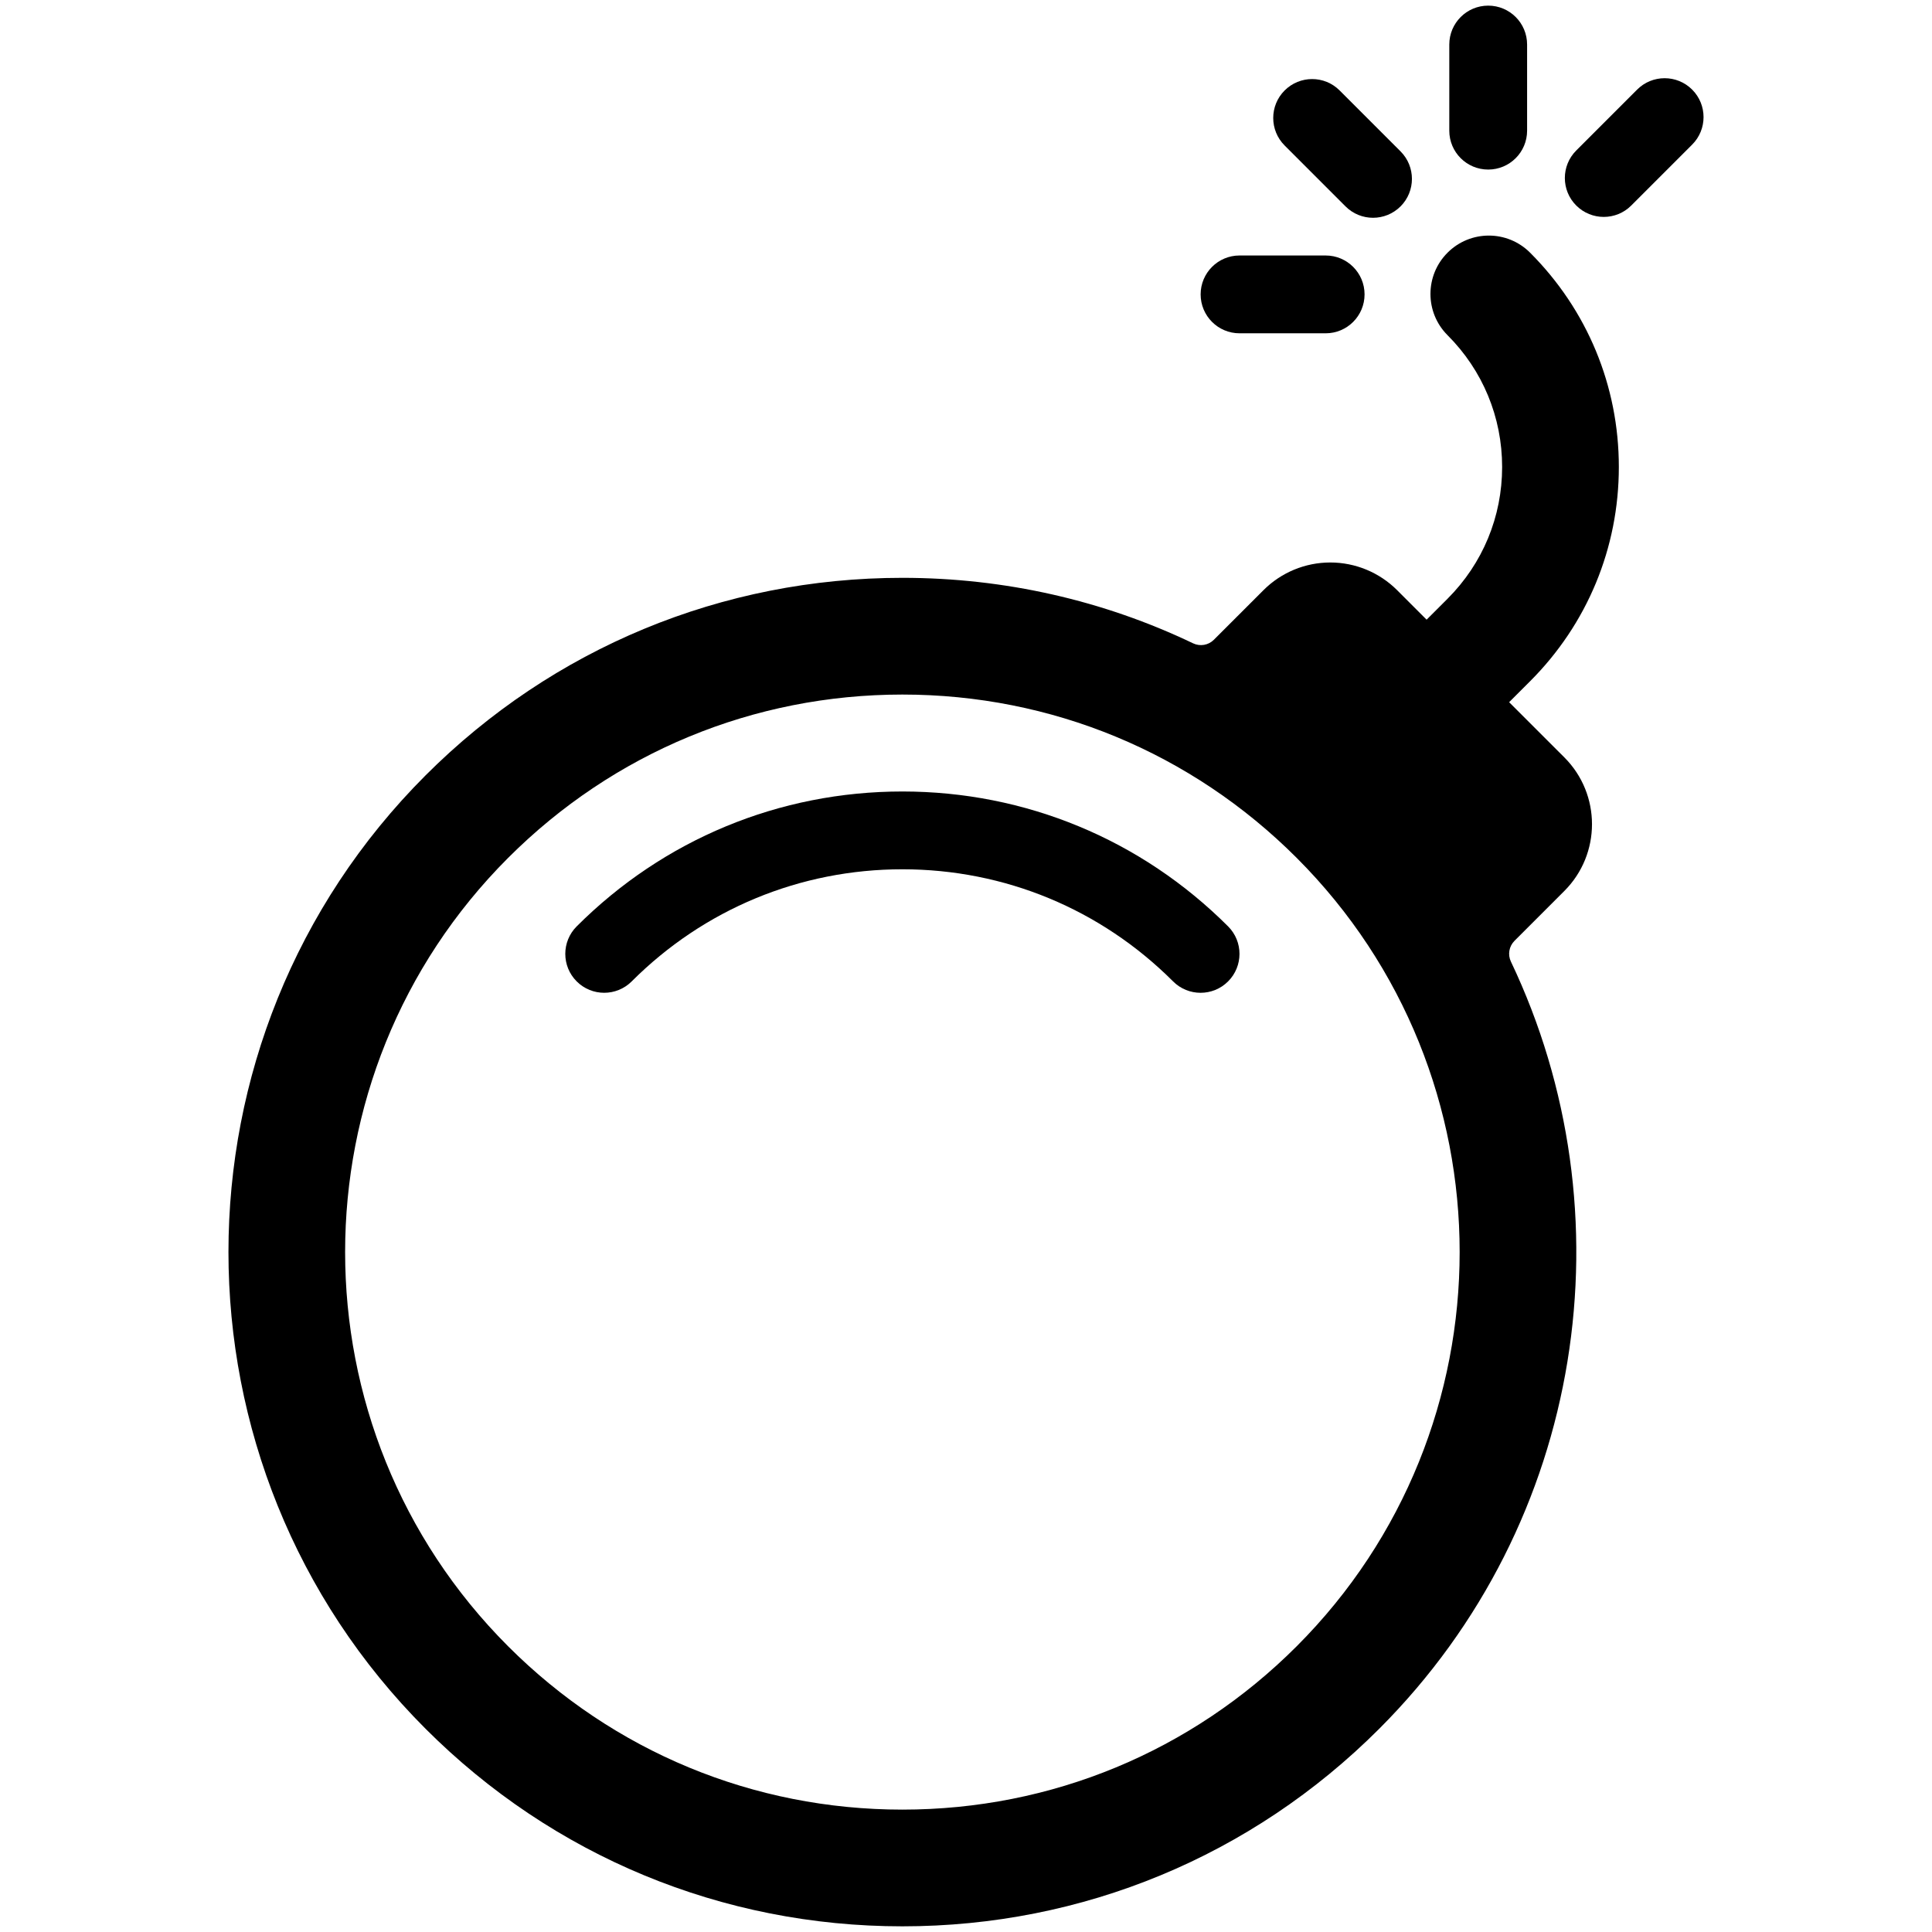
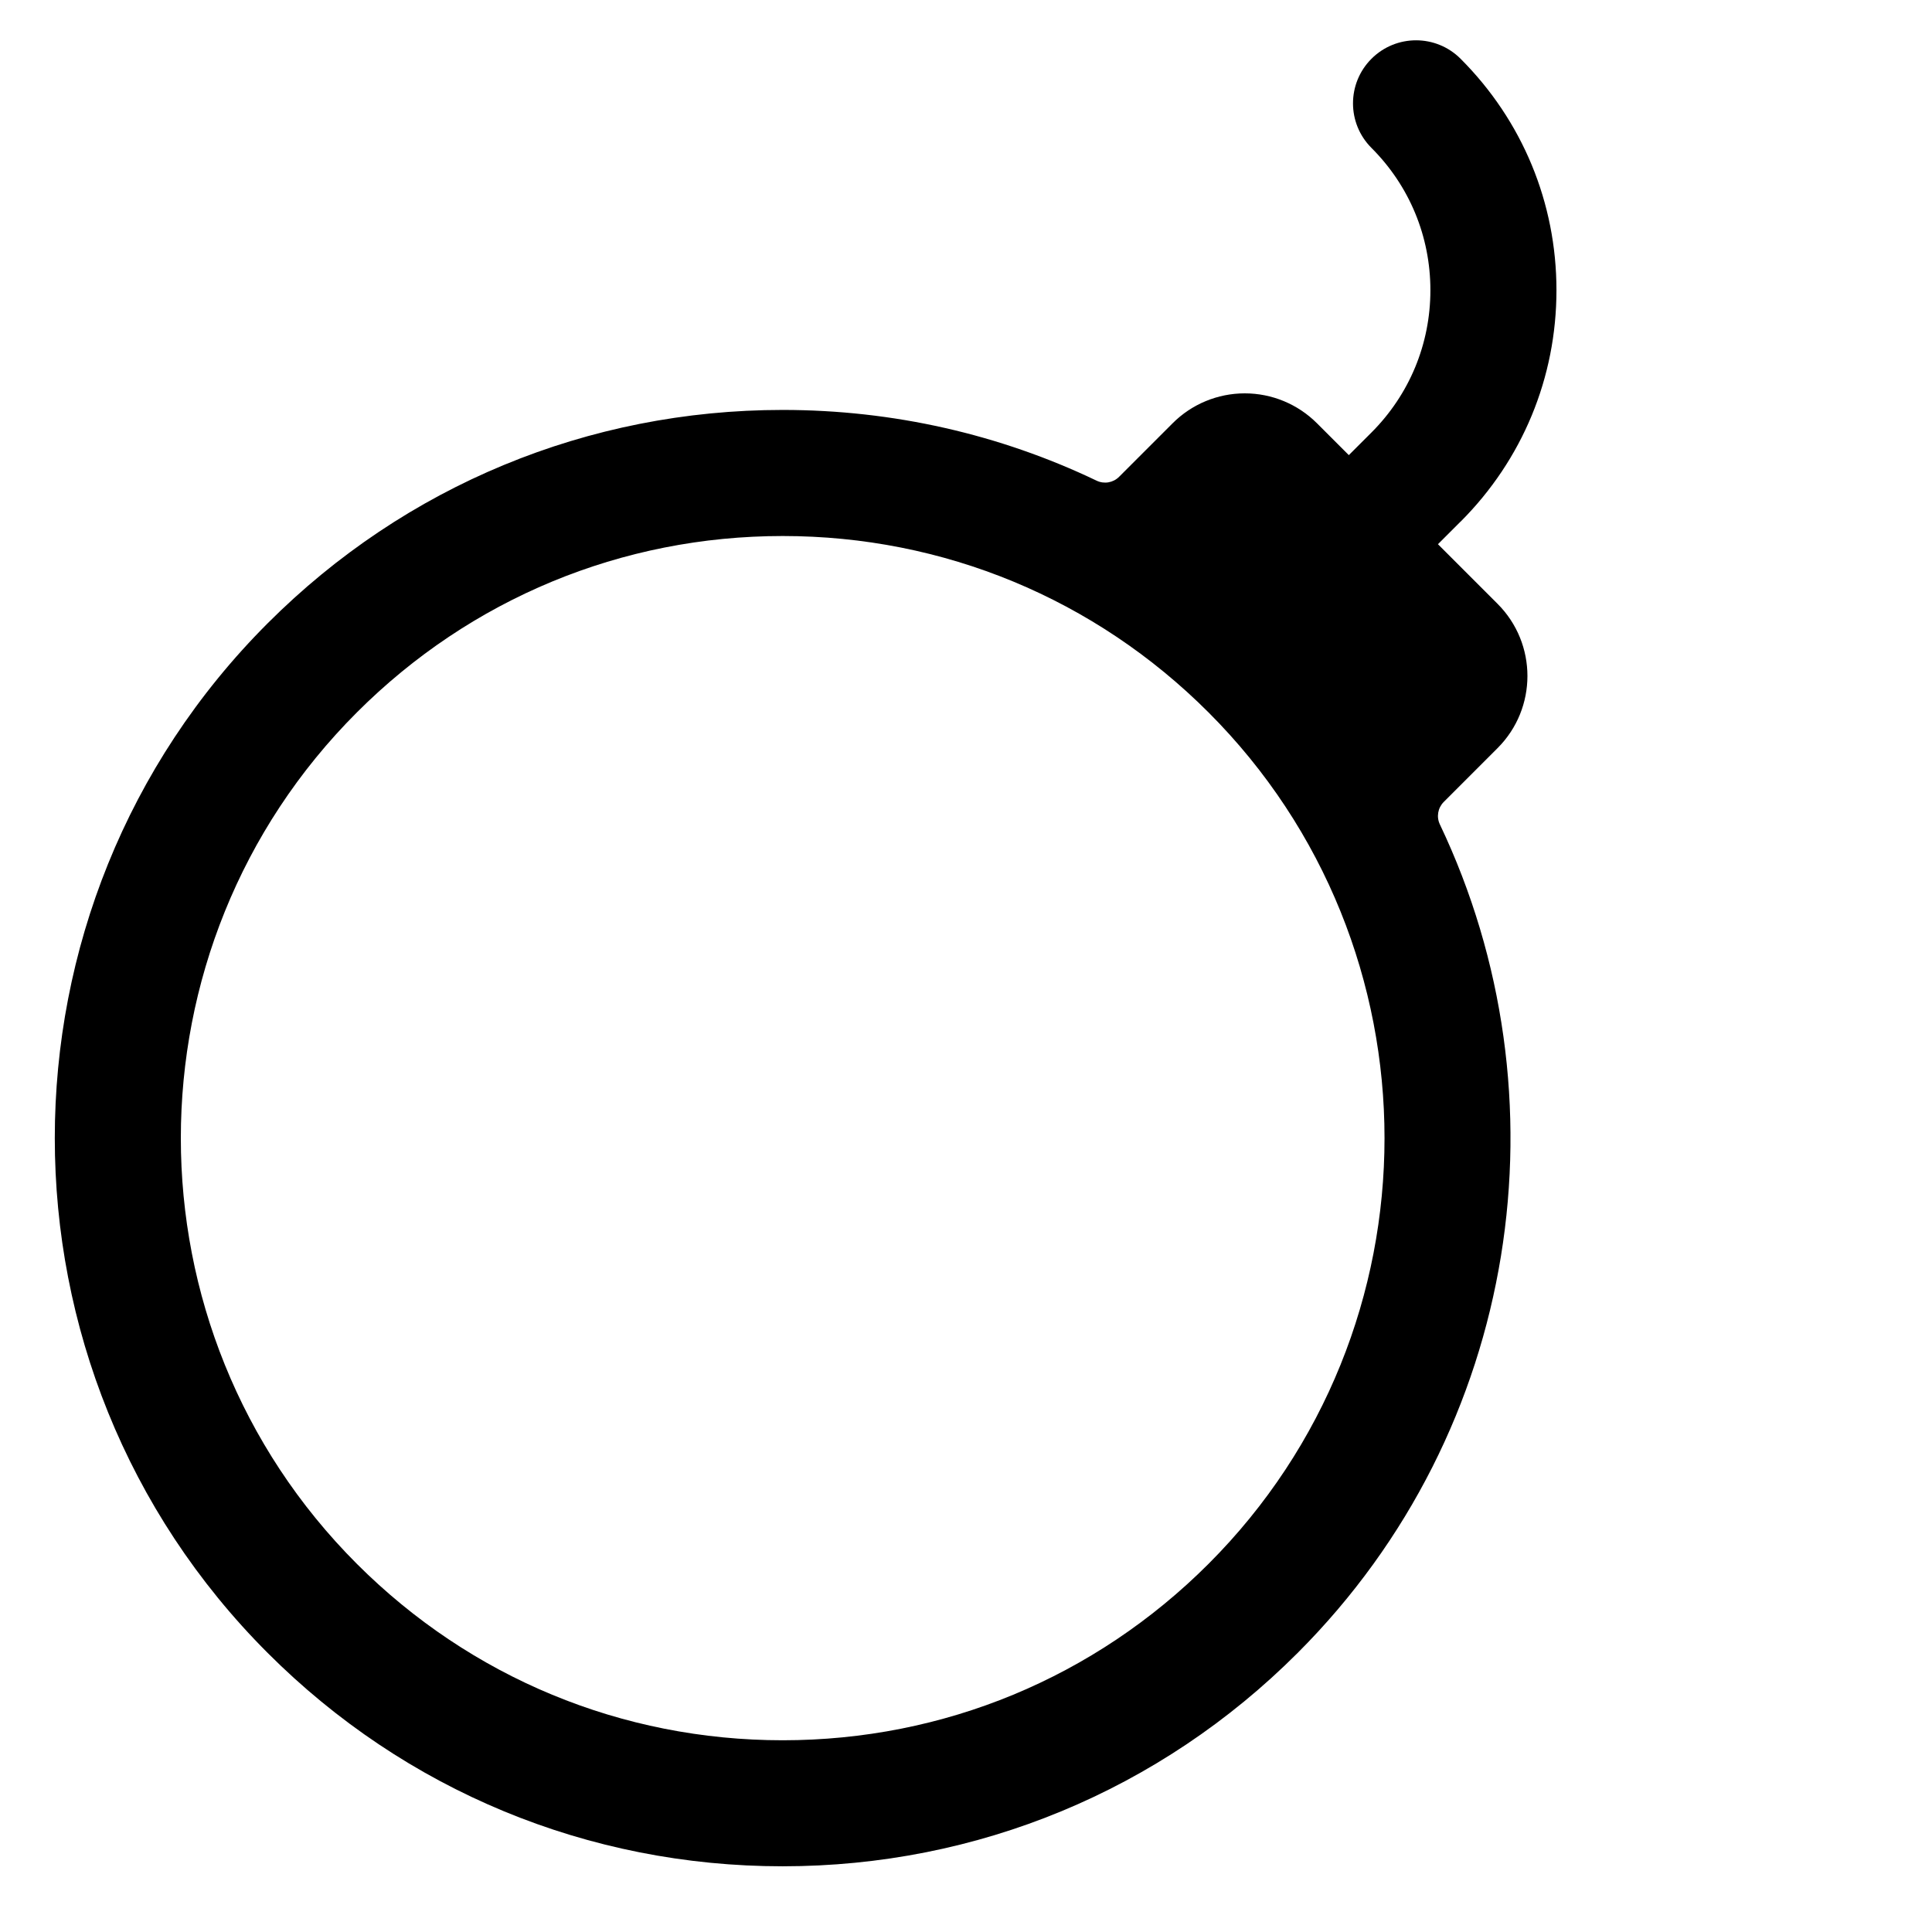
- <svg xmlns="http://www.w3.org/2000/svg" fill="#000000" viewBox="796 796 200 200">
-   <path d="M889.414,877.934C889.413,877.934,889.414,877.934,889.414,877.934c-12.737,0-24.711,4.96-33.716,13.965 c-1.572,1.573-1.572,4.122,0,5.694c1.572,1.573,4.123,1.573,5.696,0c7.484-7.483,17.435-11.605,28.02-11.605 c10.584,0,20.538,4.123,28.023,11.606c0.786,0.787,1.817,1.181,2.847,1.18c1.031,0,2.062-0.393,2.848-1.18 c1.573-1.573,1.573-4.122,0-5.695C914.126,882.894,902.15,877.934,889.414,877.934z" />
-   <path d="M954.393,866.523c5.926-5.926,9.189-13.804,9.189-22.183c0-8.379-3.264-16.257-9.188-22.183 c-2.358-2.36-6.184-2.359-8.543,0c-2.36,2.359-2.36,6.184-0.002,8.543c3.644,3.644,5.651,8.488,5.651,13.641 c0,5.151-2.007,9.995-5.649,13.639l-2.168,2.167c0,0-0.001,0.001-0.001,0.001l-3.055-3.056c-1.835-1.834-4.322-2.864-6.916-2.864 s-5.081,1.03-6.914,2.864l-5.136,5.135c-0.566,0.568-1.431,0.716-2.155,0.369c-9.275-4.438-19.503-6.779-30.09-6.779 c-18.644,0-36.172,7.26-49.356,20.443c-27.214,27.215-27.214,71.495,0,98.708c13.184,13.185,30.711,20.445,49.355,20.445 c18.643,0,36.173-7.261,49.355-20.445c21.443-21.443,25.988-53.483,13.64-79.421c-0.346-0.723-0.197-1.585,0.37-2.153l5.16-5.161 c3.817-3.819,3.817-10.01,0-13.829l-5.715-5.714c0.001,0,0.001,0,0.001-0.001L954.393,866.523z M930.227,966.427 c-10.901,10.9-25.396,16.904-40.812,16.904c-15.416,0-29.91-6.004-40.811-16.904c-22.503-22.504-22.503-59.12,0-81.623 c10.902-10.9,25.396-16.904,40.813-16.904s29.911,6.003,40.812,16.904C952.728,907.307,952.728,943.922,930.227,966.427z" />
-   <path d="M935.287,817.365c0.785,0.786,1.817,1.18,2.848,1.18c1.029,0,2.061-0.393,2.848-1.179c1.573-1.572,1.573-4.123,0-5.696 l-6.304-6.305c-1.57-1.574-4.122-1.573-5.695,0c-1.573,1.573-1.573,4.122,0,5.696L935.287,817.365z" />
-   <path d="M924.316,830.503h8.915c2.225,0,4.028-1.803,4.028-4.028c0-2.224-1.804-4.027-4.028-4.027h-8.915 c-2.225,0-4.027,1.804-4.027,4.027C920.289,828.7,922.092,830.503,924.316,830.503z" />
-   <path d="M950.058,813.553c2.226,0,4.027-1.804,4.027-4.027v-8.915c0-2.225-1.802-4.028-4.027-4.028s-4.028,1.803-4.028,4.028v8.915 C946.029,811.749,947.832,813.553,950.058,813.553z" />
-   <path d="M971.171,805.275c-1.573-1.572-4.124-1.572-5.695,0l-6.304,6.305c-1.573,1.572-1.573,4.122,0,5.695 c0.787,0.786,1.817,1.18,2.848,1.18s2.063-0.394,2.847-1.18l6.304-6.305C972.744,809.398,972.744,806.848,971.171,805.275z" />
+ <svg xmlns="http://www.w3.org/2000/svg" viewBox="0 0 100 100">
+   <path id="id" d="m 75.6 27 c 3.2 -3.2 4.962 -7.454 4.962 -11.979 c 0 -4.525 -1.763 -8.779 -4.962 -11.979 c -1.273 -1.274 -3.339 -1.274 -4.613 0 c -1.274 1.274 -1.274 3.339 -0.001 4.613 c 1.968 1.968 3.051 4.583 3.051 7.366 c 0 2.781 -1.084 5.397 -3.05 7.365 l -1.171 1.17 c 0 0 -0.001 0.001 -0.001 0.001 l -1.65 -1.65 c -0.991 -0.99 -2.334 -1.547 -3.735 -1.547 s -2.744 0.556 -3.734 1.547 l -2.773 2.773 c -0.306 0.307 -0.773 0.387 -1.164 0.199 c -5.008 -2.397 -10.532 -3.661 -16.249 -3.661 c -10.068 0 -19.533 3.92 -26.652 11.039 c -14.696 14.696 -14.696 38.607 0 53.302 c 7.119 7.12 16.584 11.04 26.652 11.04 c 10.067 0 19.533 -3.921 26.652 -11.04 c 11.579 -11.579 14.034 -28.881 7.366 -42.887 c -0.187 -0.39 -0.106 -0.856 0.2 -1.163 l 2.786 -2.787 c 2.061 -2.062 2.061 -5.405 0 -7.468 l -3.086 -3.086 c 0.001 0 0.001 0 0.001 -0.001 l 1.17 -1.17 z m -13.05 53.948 c -5.886 5.886 -13.714 9.128 -22.038 9.128 c -8.325 0 -16.151 -3.242 -22.038 -9.128 c -12.152 -12.152 -12.152 -31.925 0 -44.076 c 5.887 -5.886 13.714 -9.128 22.039 -9.128 s 16.152 3.242 22.038 9.128 c 12.149 12.152 12.149 31.924 -0.001 44.076 z" />
</svg>
